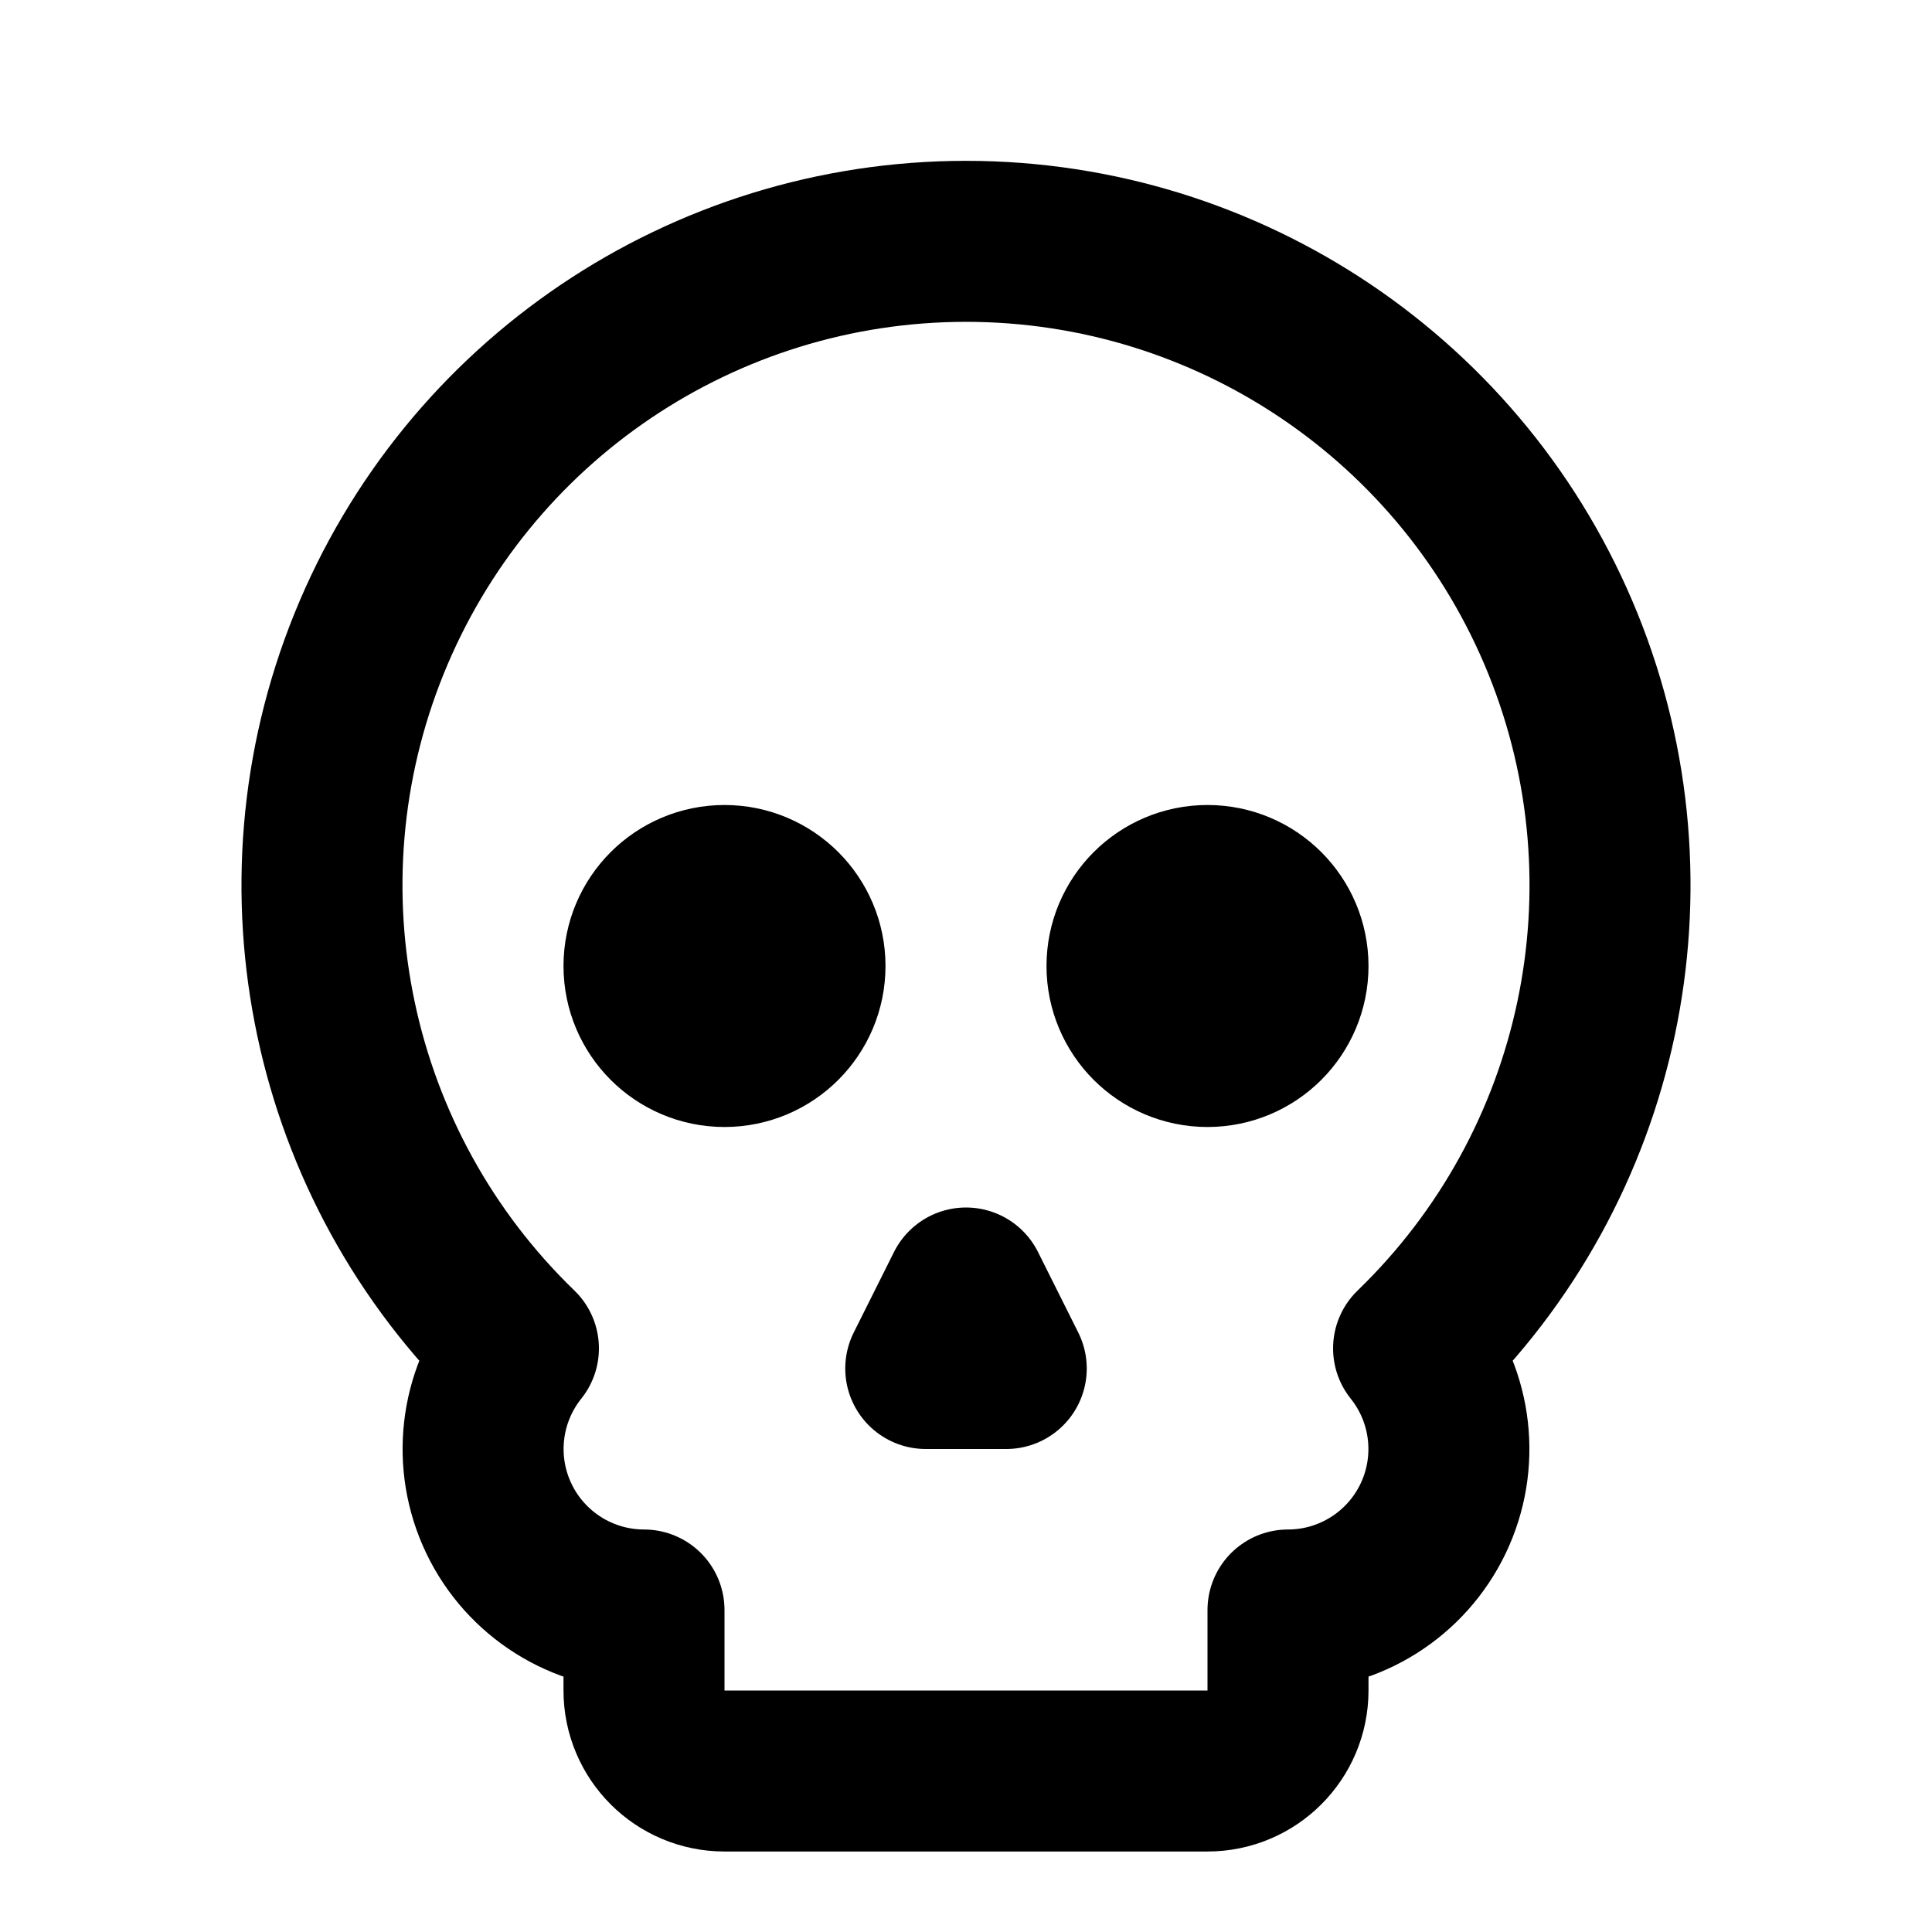
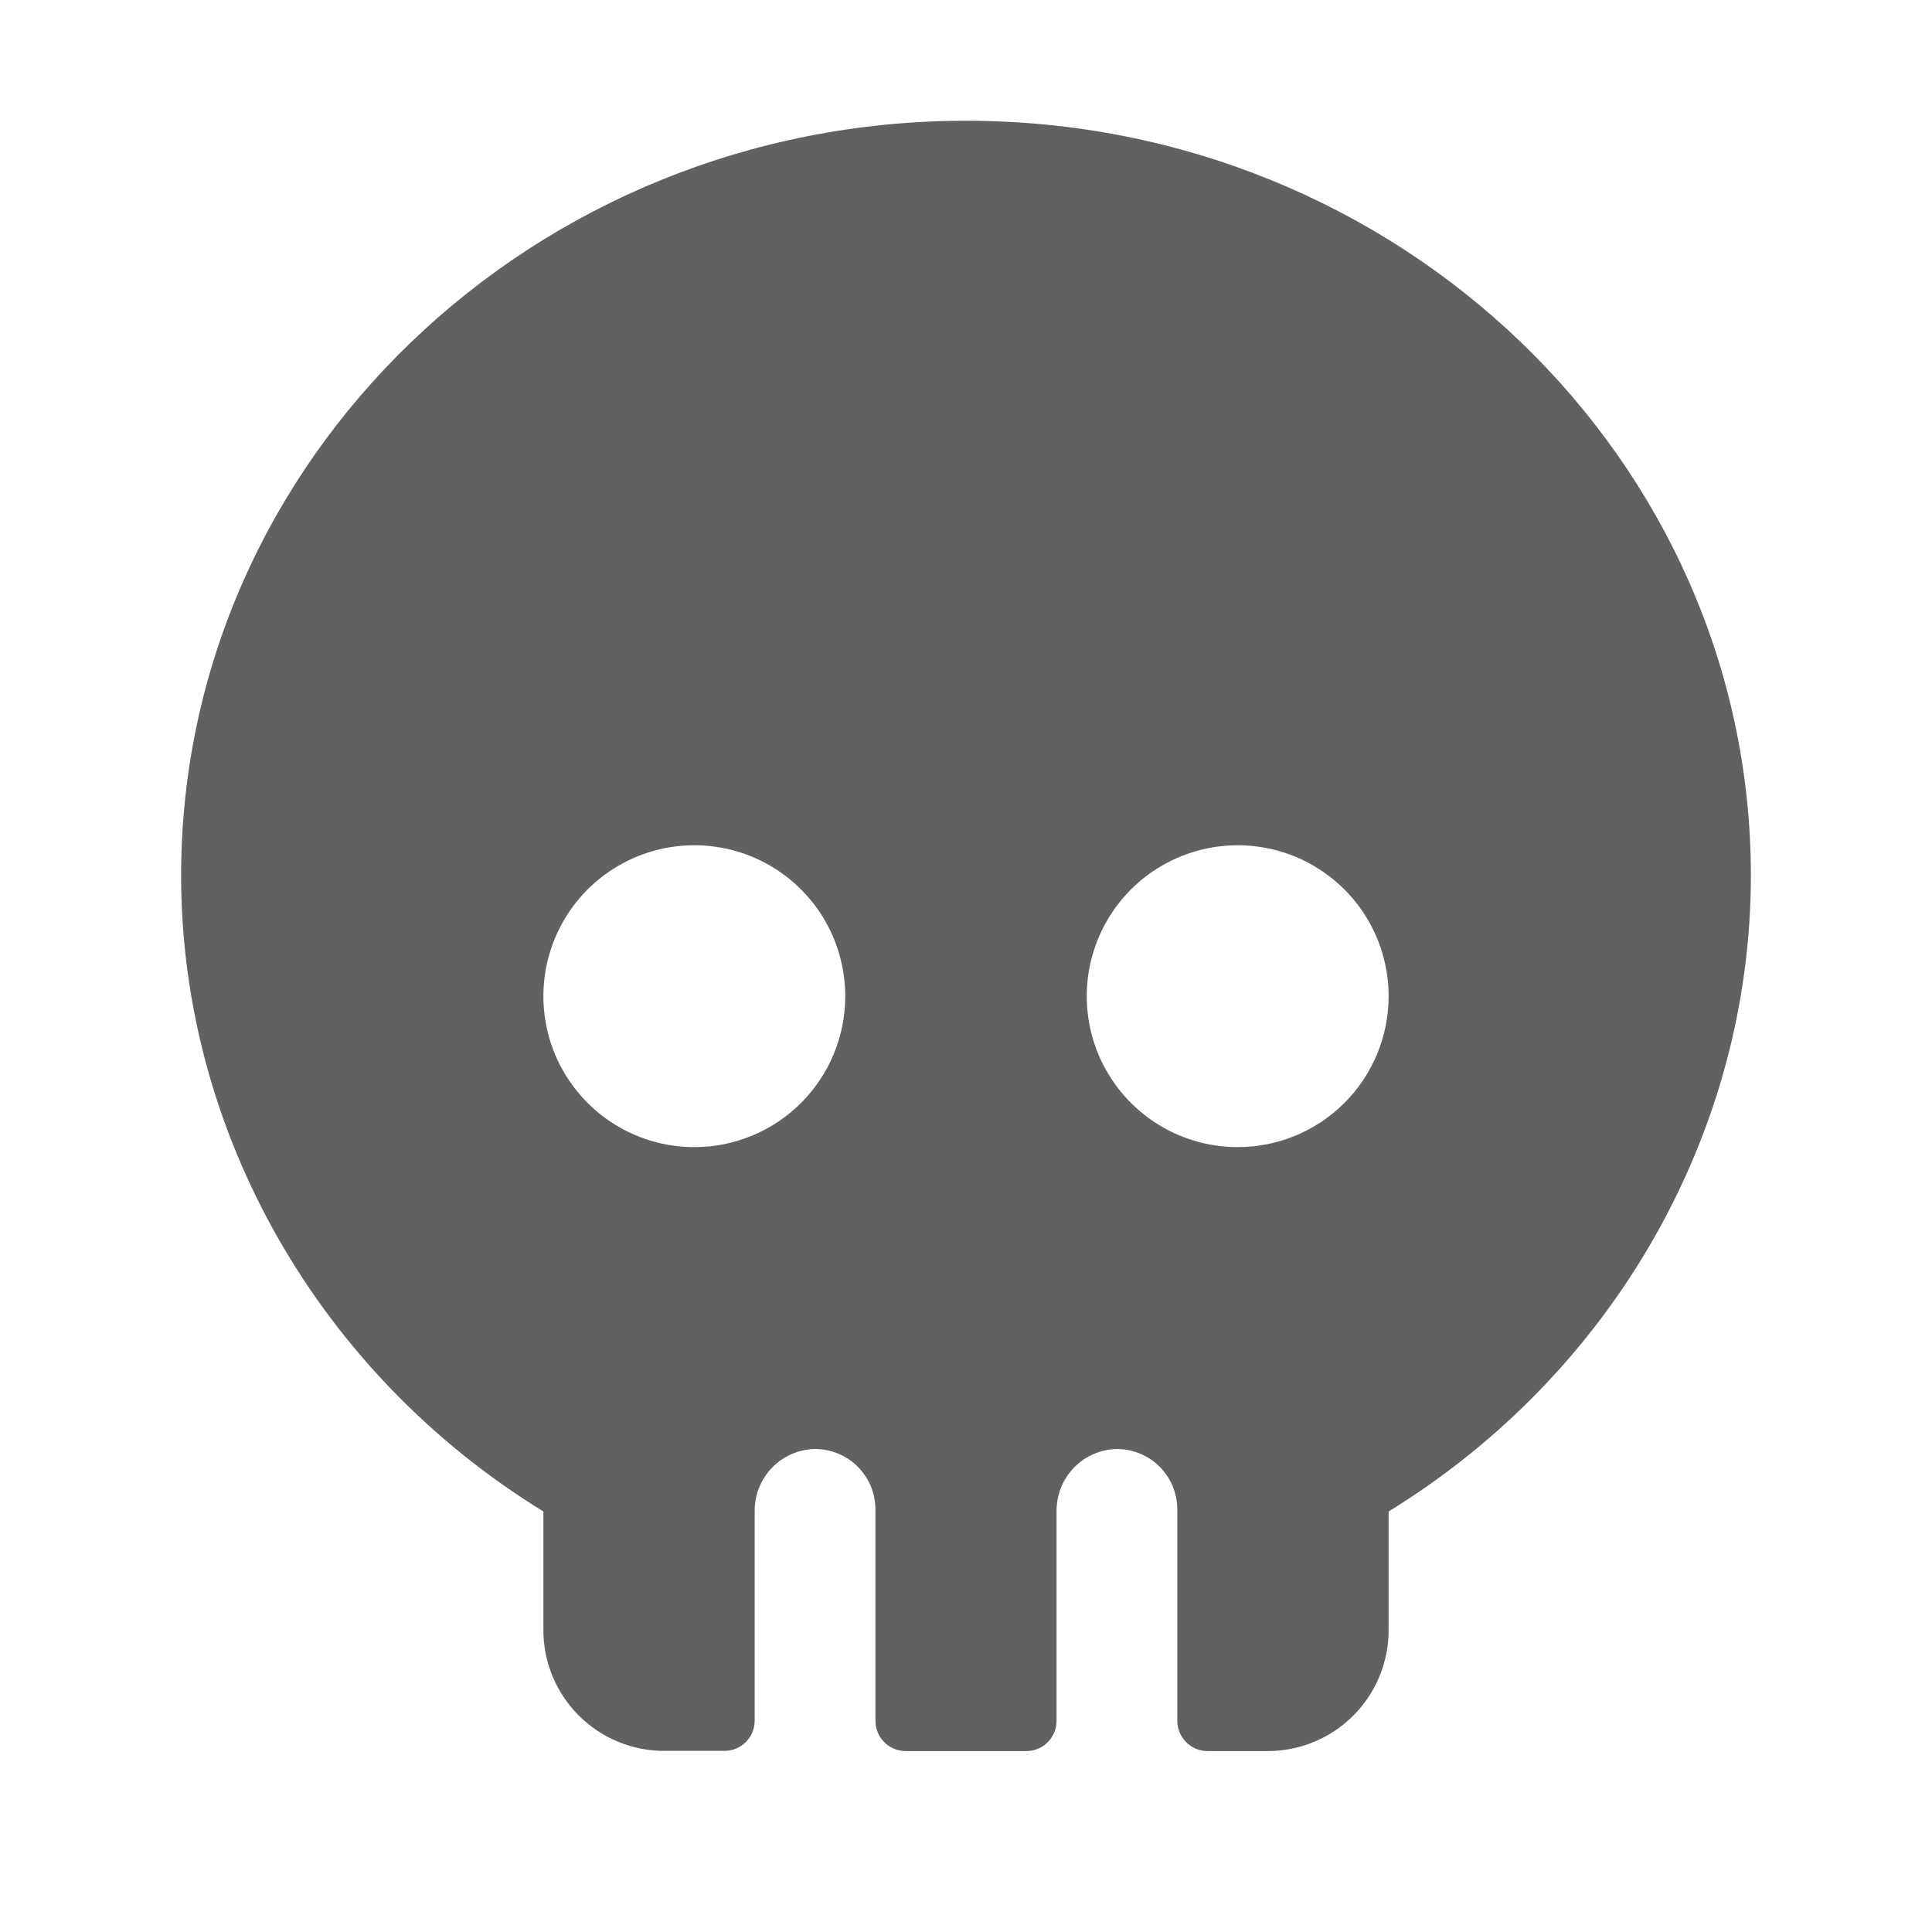
- <svg xmlns="http://www.w3.org/2000/svg" width="24" height="24" viewBox="0 0 24 24" fill="none" stroke="currentColor" stroke-width="2" stroke-linecap="round" stroke-linejoin="round" class="lucide lucide-skull-icon lucide-skull">
-   <path d="m12.5 17-.5-1-.5 1h1z" />
-   <path d="M15 22a1 1 0 0 0 1-1v-1a2 2 0 0 0 1.56-3.25 8 8 0 1 0-11.12 0A2 2 0 0 0 8 20v1a1 1 0 0 0 1 1z" />
-   <circle cx="15" cy="12" r="1" />
-   <circle cx="9" cy="12" r="1" />
+ <svg xmlns="http://www.w3.org/2000/svg" width="32" height="32" viewBox="0 0 32 32" fill="none">
+   <path d="M16 2C8.831 2 3 7.607 3 14.5C3 18.762 5.284 22.75 9 25.035V27C9 27.53 9.211 28.039 9.586 28.414C9.961 28.789 10.47 29 11 29H12C12.133 29 12.26 28.947 12.354 28.854C12.447 28.76 12.5 28.633 12.5 28.5V25.034C12.496 24.776 12.591 24.526 12.764 24.334C12.937 24.143 13.177 24.025 13.434 24.003C13.57 23.993 13.708 24.013 13.837 24.059C13.966 24.105 14.084 24.177 14.184 24.271C14.284 24.365 14.364 24.478 14.418 24.604C14.472 24.73 14.5 24.865 14.5 25.003V28.503C14.5 28.635 14.553 28.762 14.646 28.856C14.74 28.95 14.867 29.003 15 29.003H17C17.133 29.003 17.26 28.95 17.354 28.856C17.447 28.762 17.5 28.635 17.5 28.503V25.034C17.497 24.776 17.591 24.526 17.764 24.334C17.937 24.143 18.177 24.025 18.434 24.003C18.57 23.993 18.708 24.013 18.837 24.059C18.966 24.105 19.084 24.177 19.184 24.271C19.284 24.365 19.364 24.478 19.418 24.604C19.472 24.73 19.5 24.865 19.5 25.003V28.503C19.5 28.635 19.553 28.762 19.646 28.856C19.74 28.95 19.867 29.003 20 29.003H21C21.53 29.003 22.039 28.792 22.414 28.417C22.789 28.042 23 27.533 23 27.003V25.035C26.716 22.75 29 18.762 29 14.5C29 7.607 23.169 2 16 2ZM11.5 19C11.005 19 10.522 18.853 10.111 18.579C9.7 18.304 9.38 17.913 9.19 17.457C9.001 17 8.952 16.497 9.048 16.012C9.145 15.527 9.383 15.082 9.732 14.732C10.082 14.383 10.527 14.145 11.012 14.048C11.497 13.952 12 14.001 12.457 14.19C12.914 14.38 13.304 14.7 13.579 15.111C13.853 15.522 14 16.006 14 16.5C14 17.163 13.737 17.799 13.268 18.268C12.799 18.737 12.163 19 11.5 19ZM20.5 19C20.006 19 19.522 18.853 19.111 18.579C18.7 18.304 18.38 17.913 18.19 17.457C18.001 17 17.952 16.497 18.048 16.012C18.145 15.527 18.383 15.082 18.732 14.732C19.082 14.383 19.527 14.145 20.012 14.048C20.497 13.952 21 14.001 21.457 14.19C21.913 14.38 22.304 14.7 22.579 15.111C22.853 15.522 23 16.006 23 16.5C23 17.163 22.737 17.799 22.268 18.268C21.799 18.737 21.163 19 20.5 19Z" fill="#616161" />
</svg>
